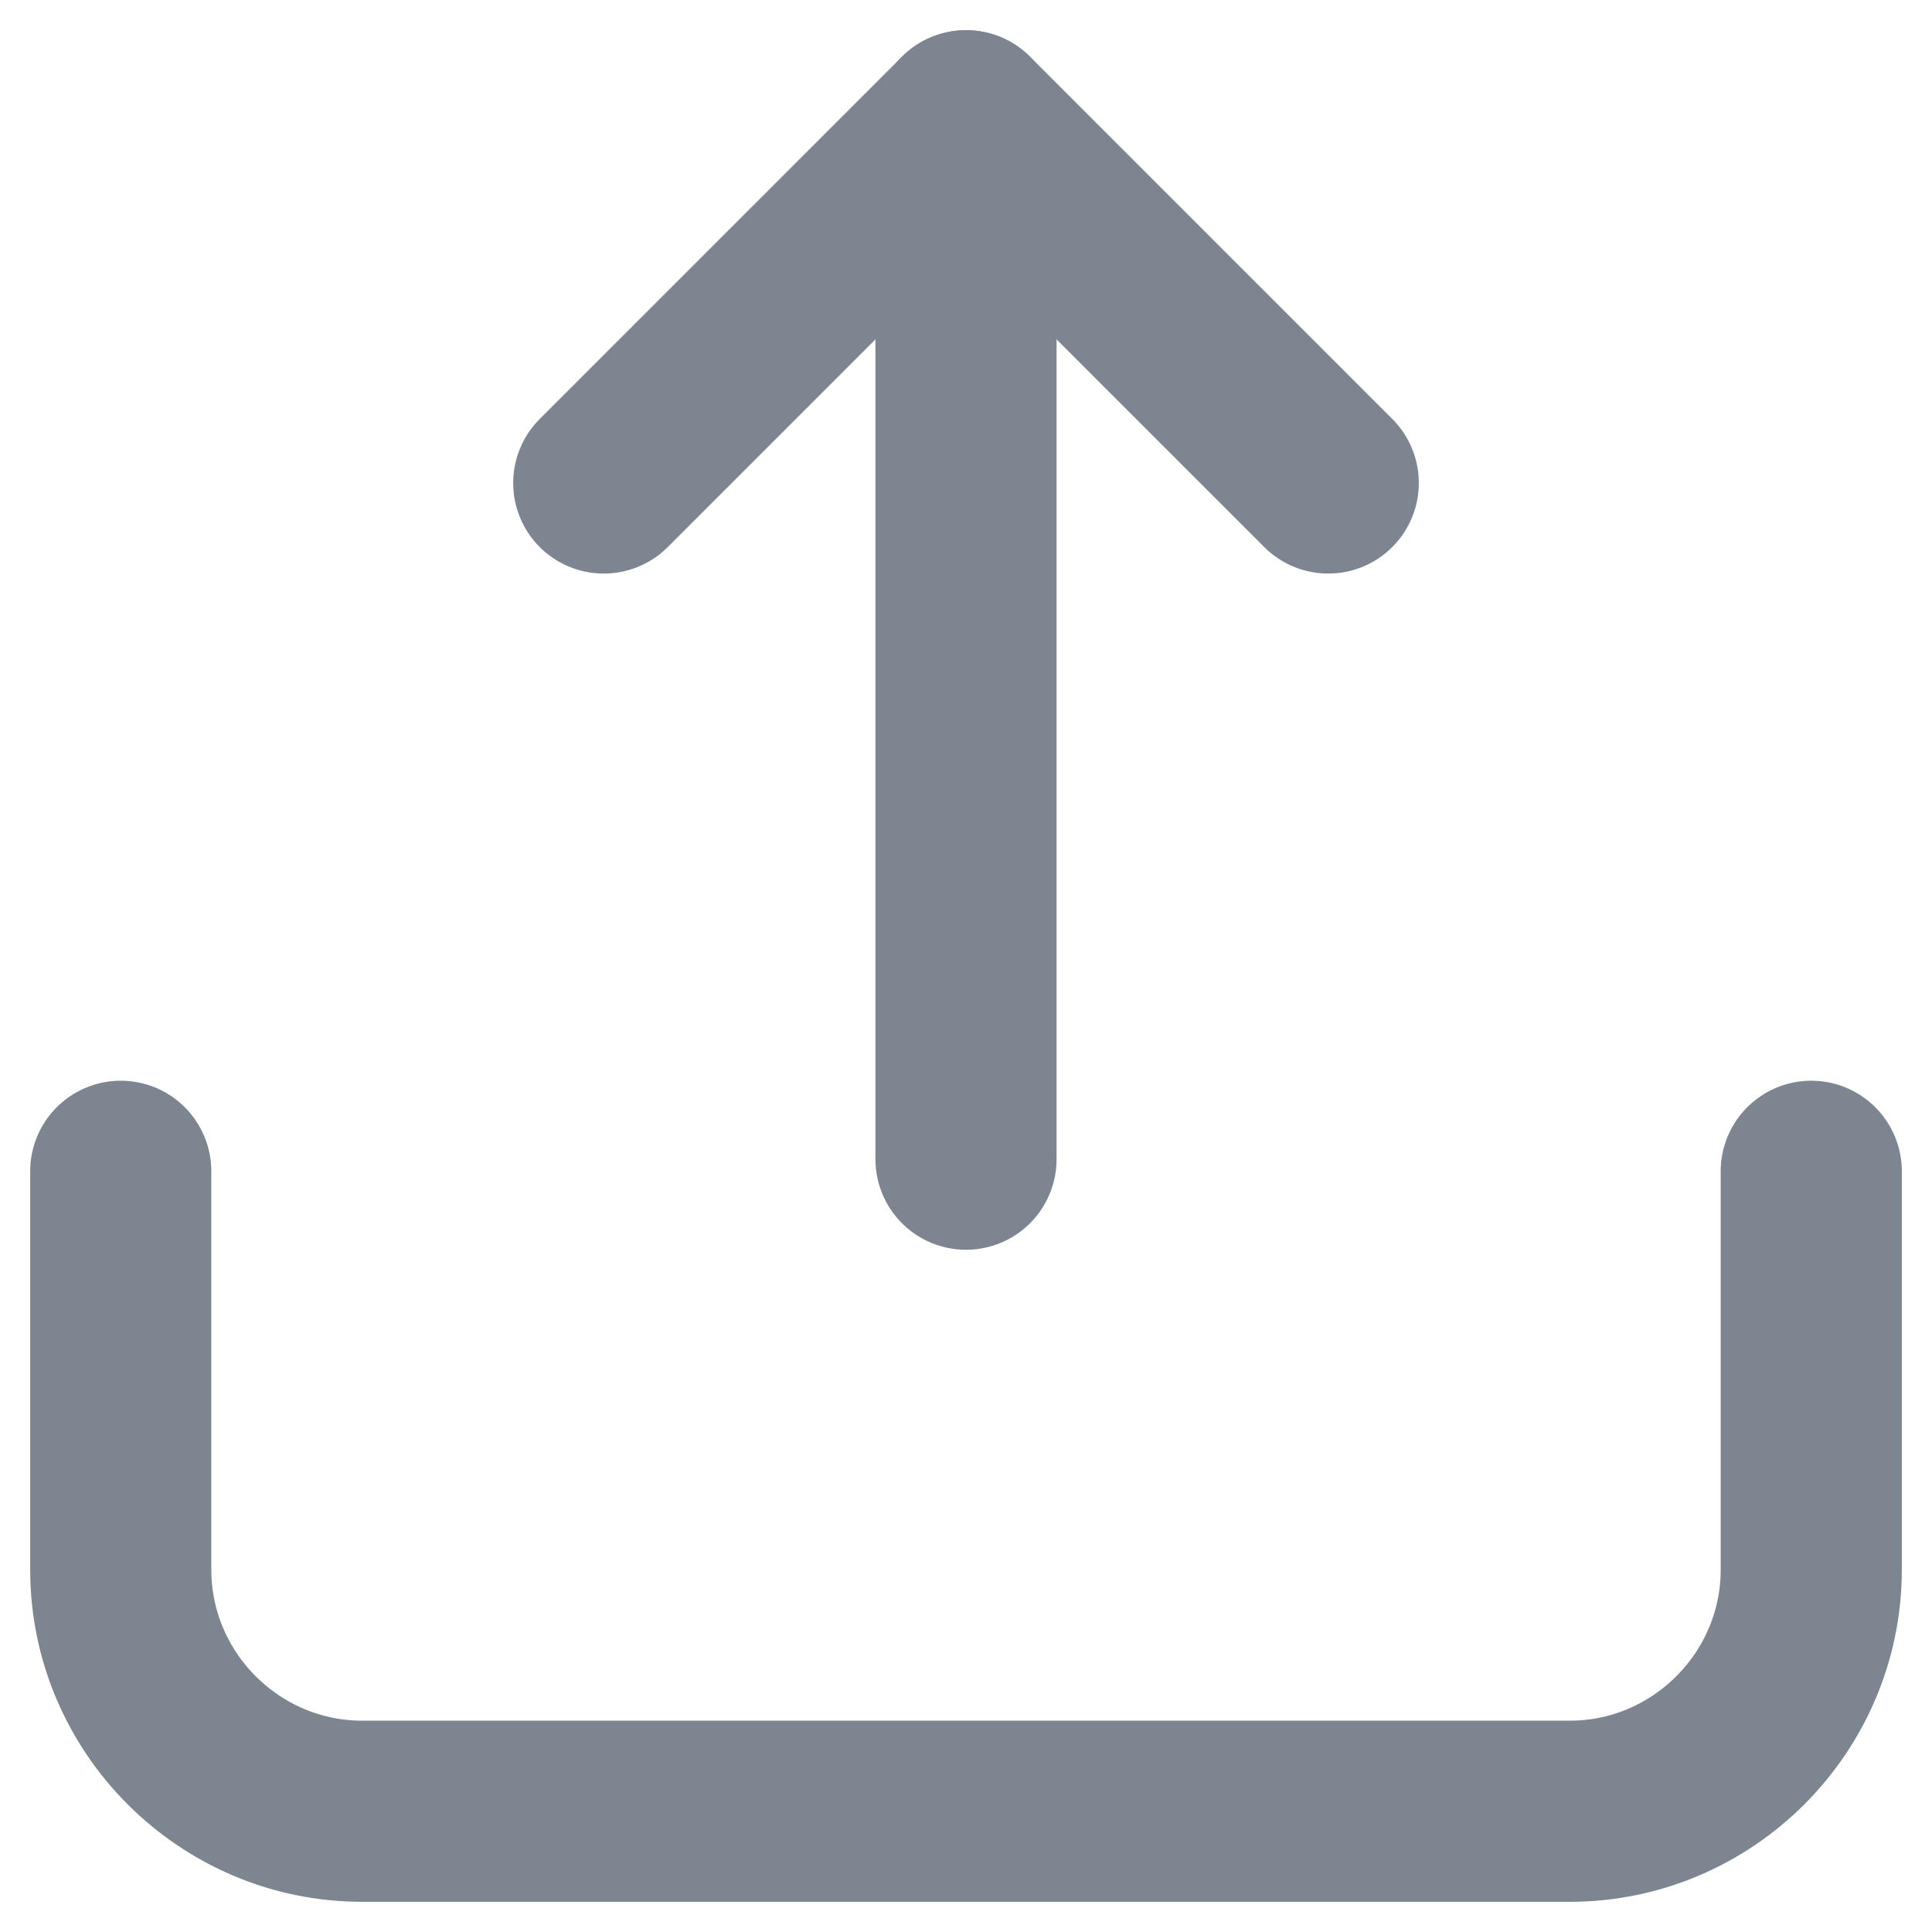
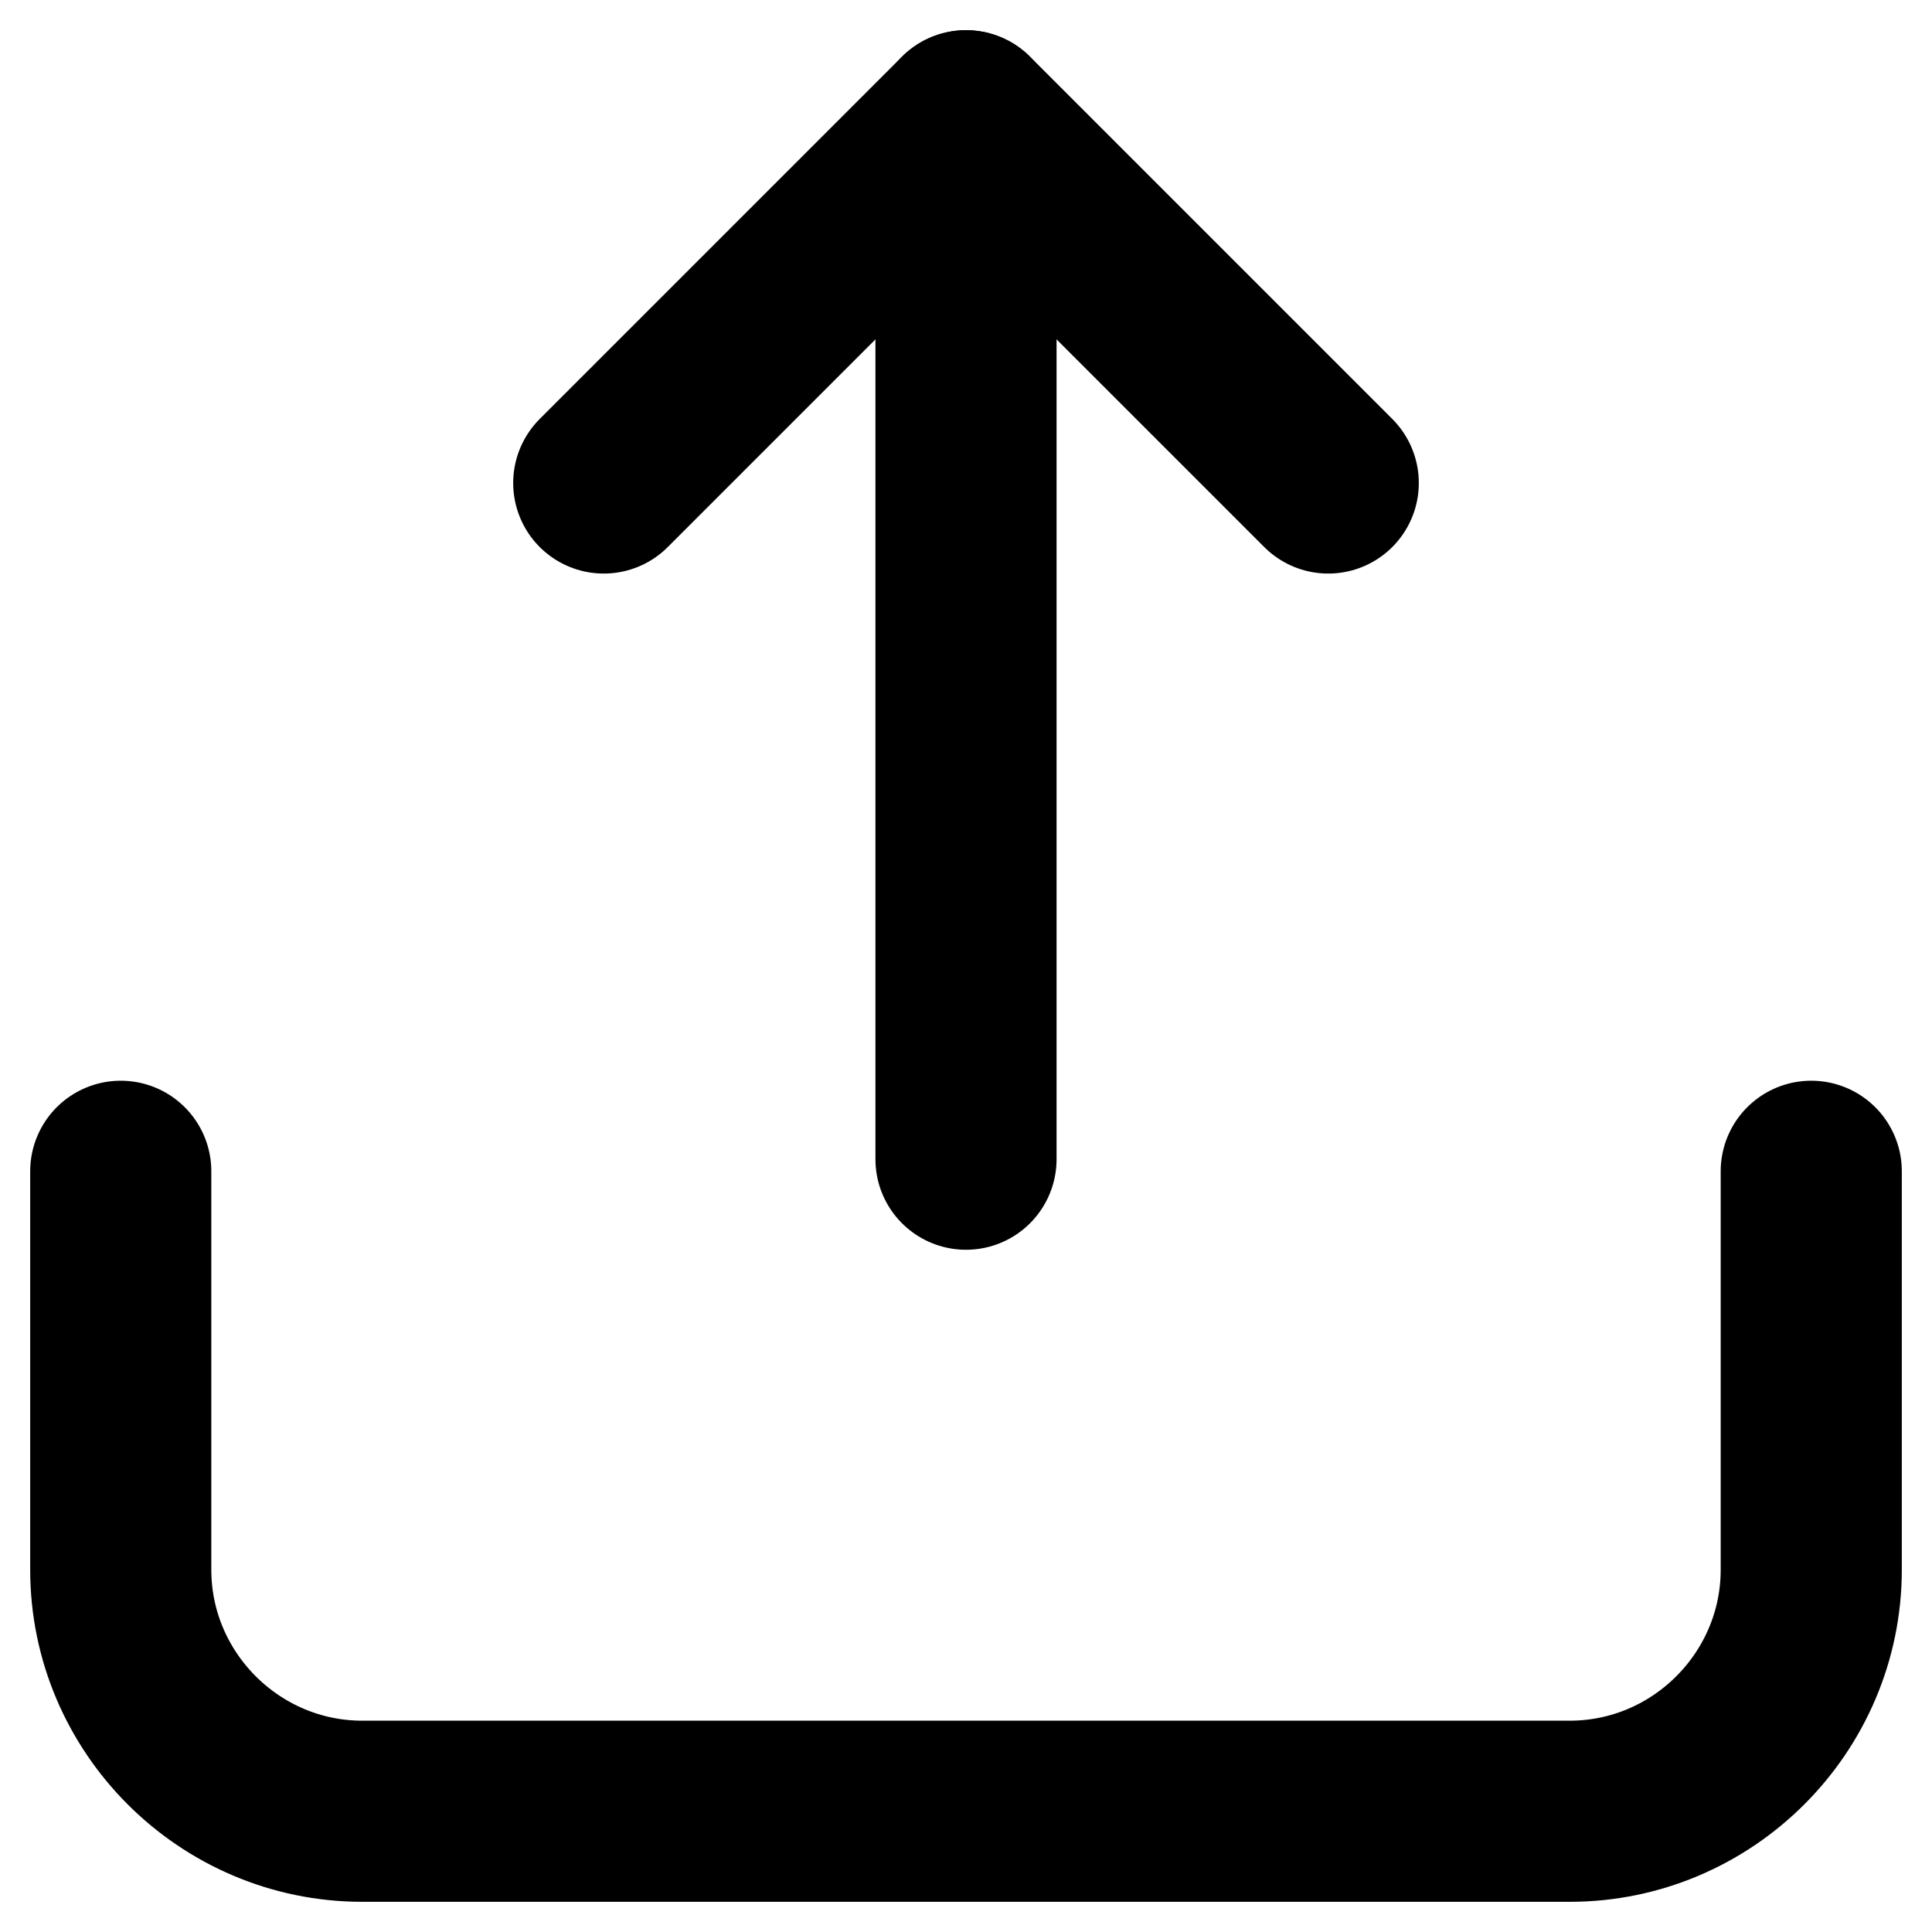
<svg xmlns="http://www.w3.org/2000/svg" version="1.1" viewBox="0 0 16 16">
-   <style>.no-fill{fill:none}.stroke{stroke:#7d8590;stroke-width:1.5px;stroke-linecap:round;stroke-linejoin:round}</style>
+   <style>.no-fill{fill:none}.stroke{stroke:#000000;stroke-width:1.5px;stroke-linecap:round;stroke-linejoin:round}</style>
  <polyline class="no-fill stroke" points="11 4 8 1 5 4" />
  <line class="no-fill stroke" x1="8" y1="9.6" x2="8" y2="1" />
  <path class="no-fill stroke" d="M15,9.7v3.3c0,1.1-.9,2-2,2H3c-1.1,0-2-.9-2-2v-3.3" />
</svg>
